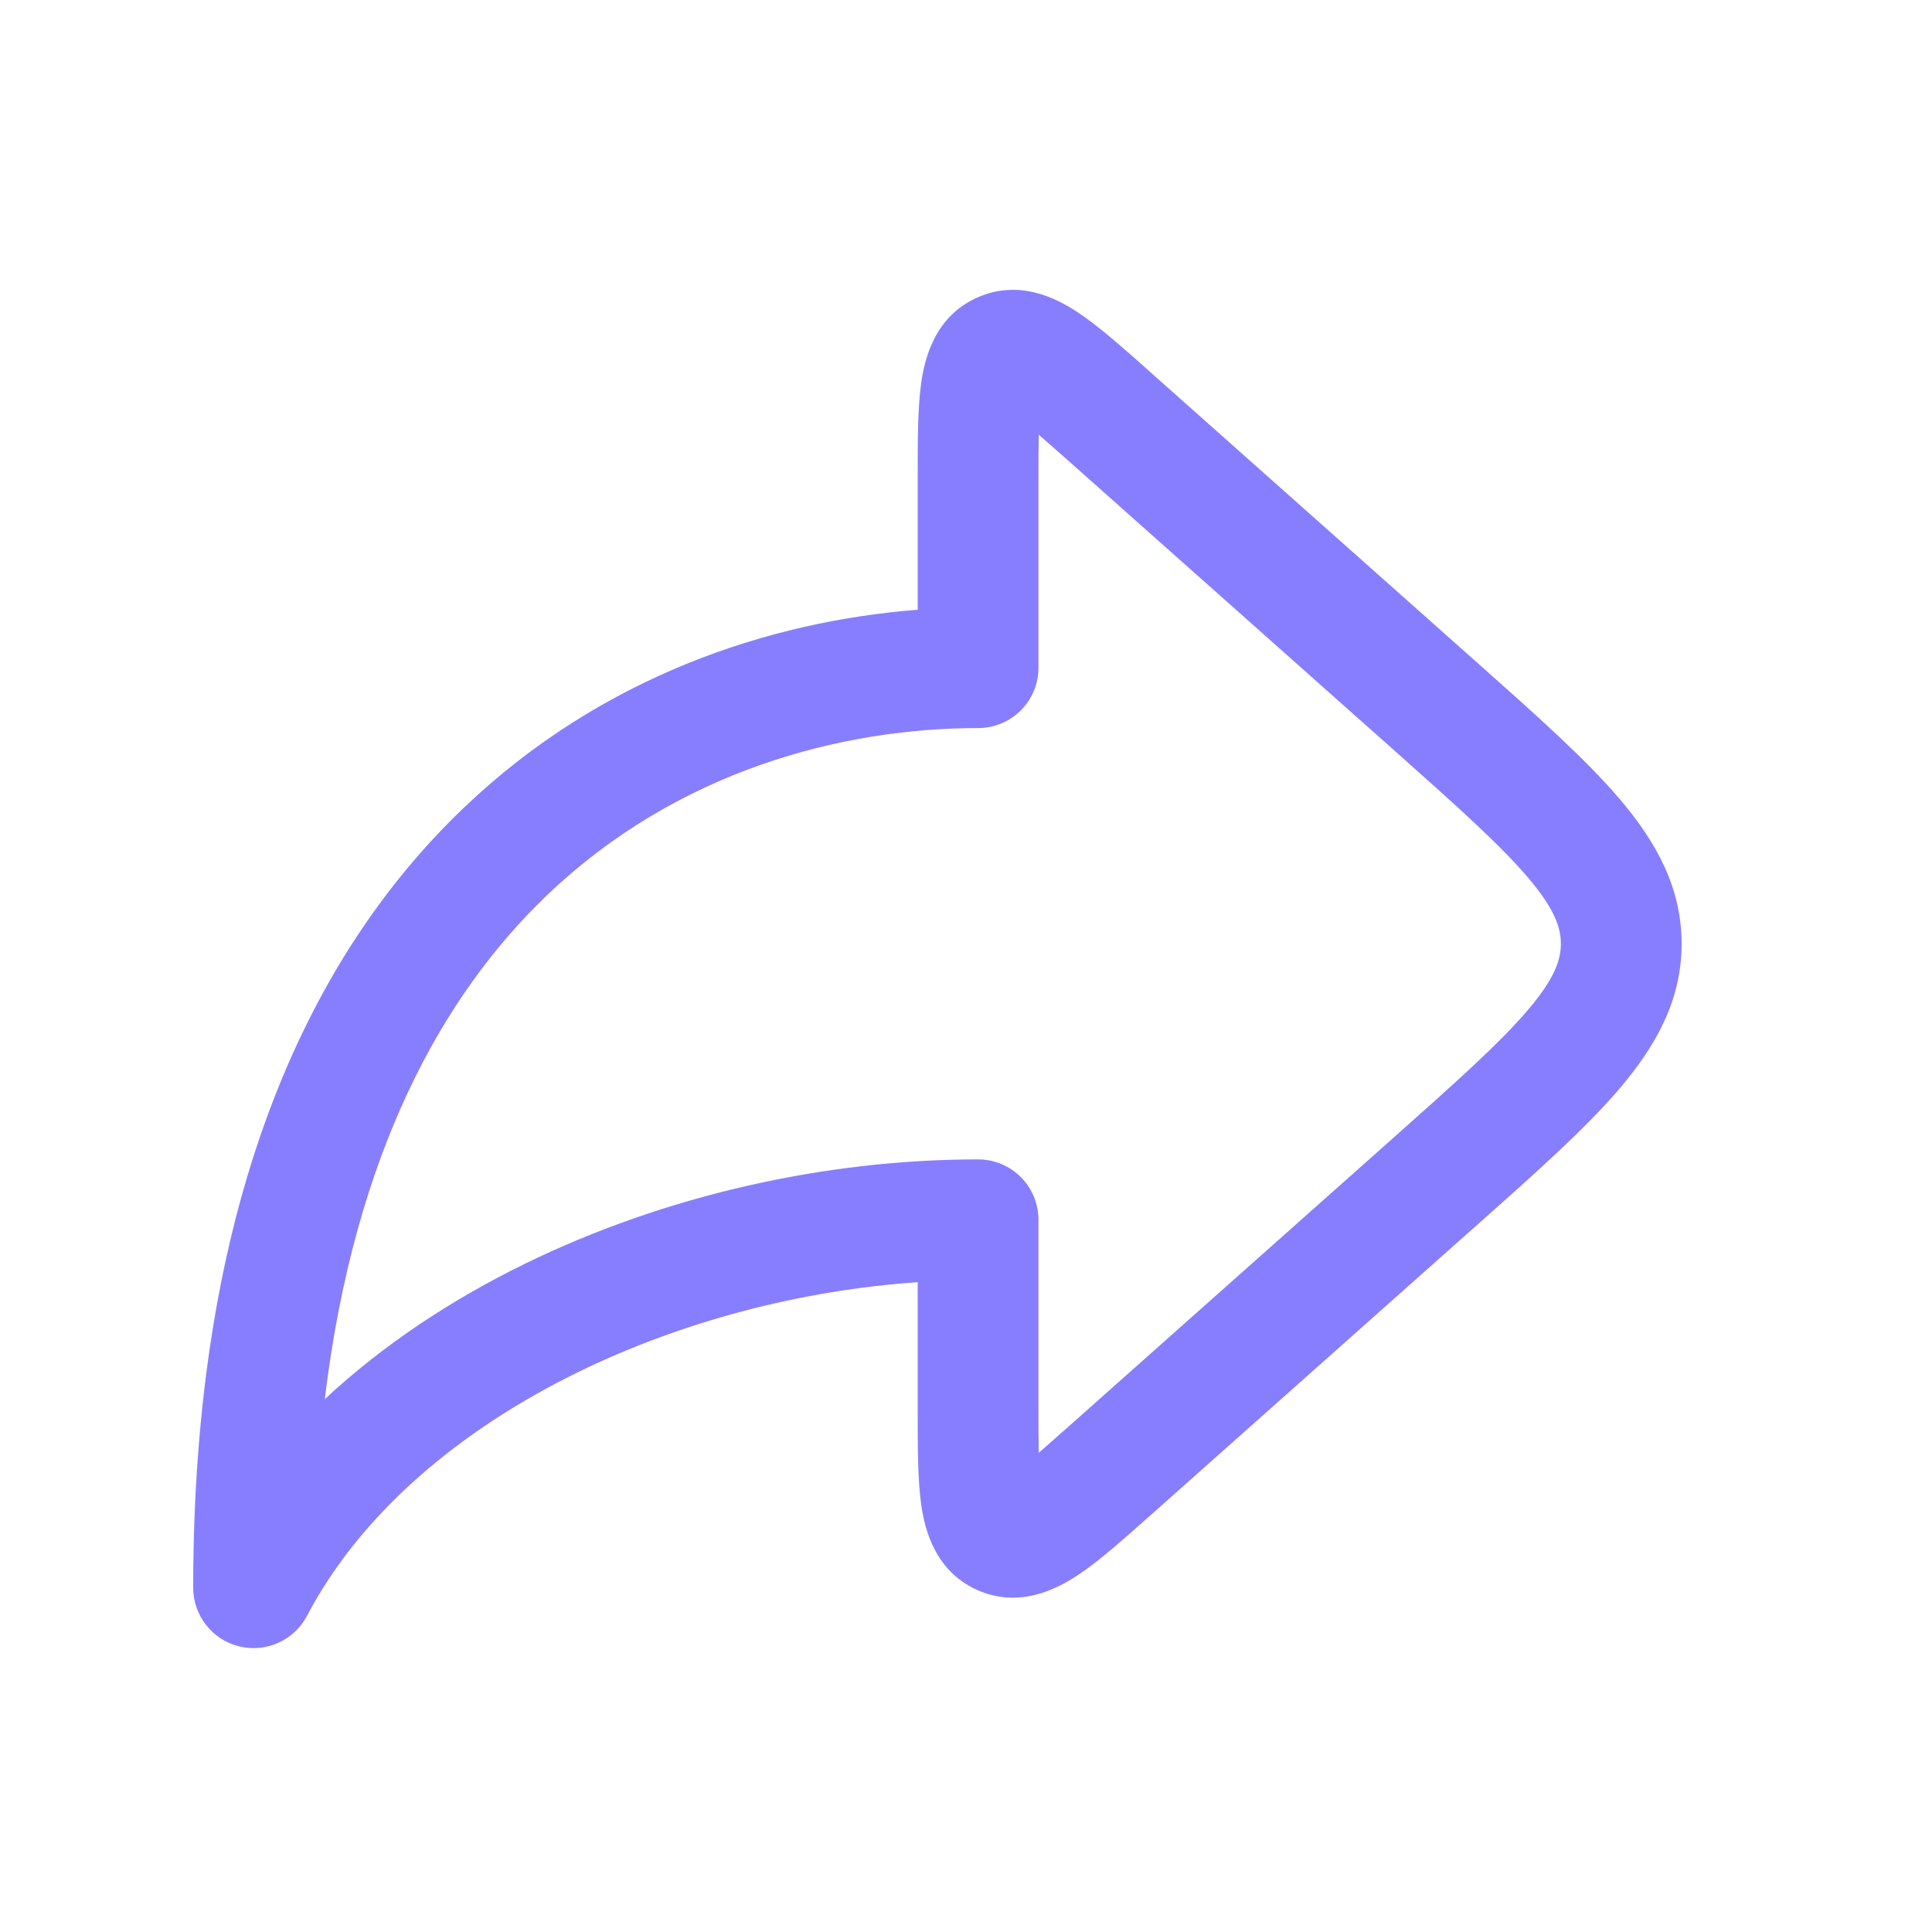
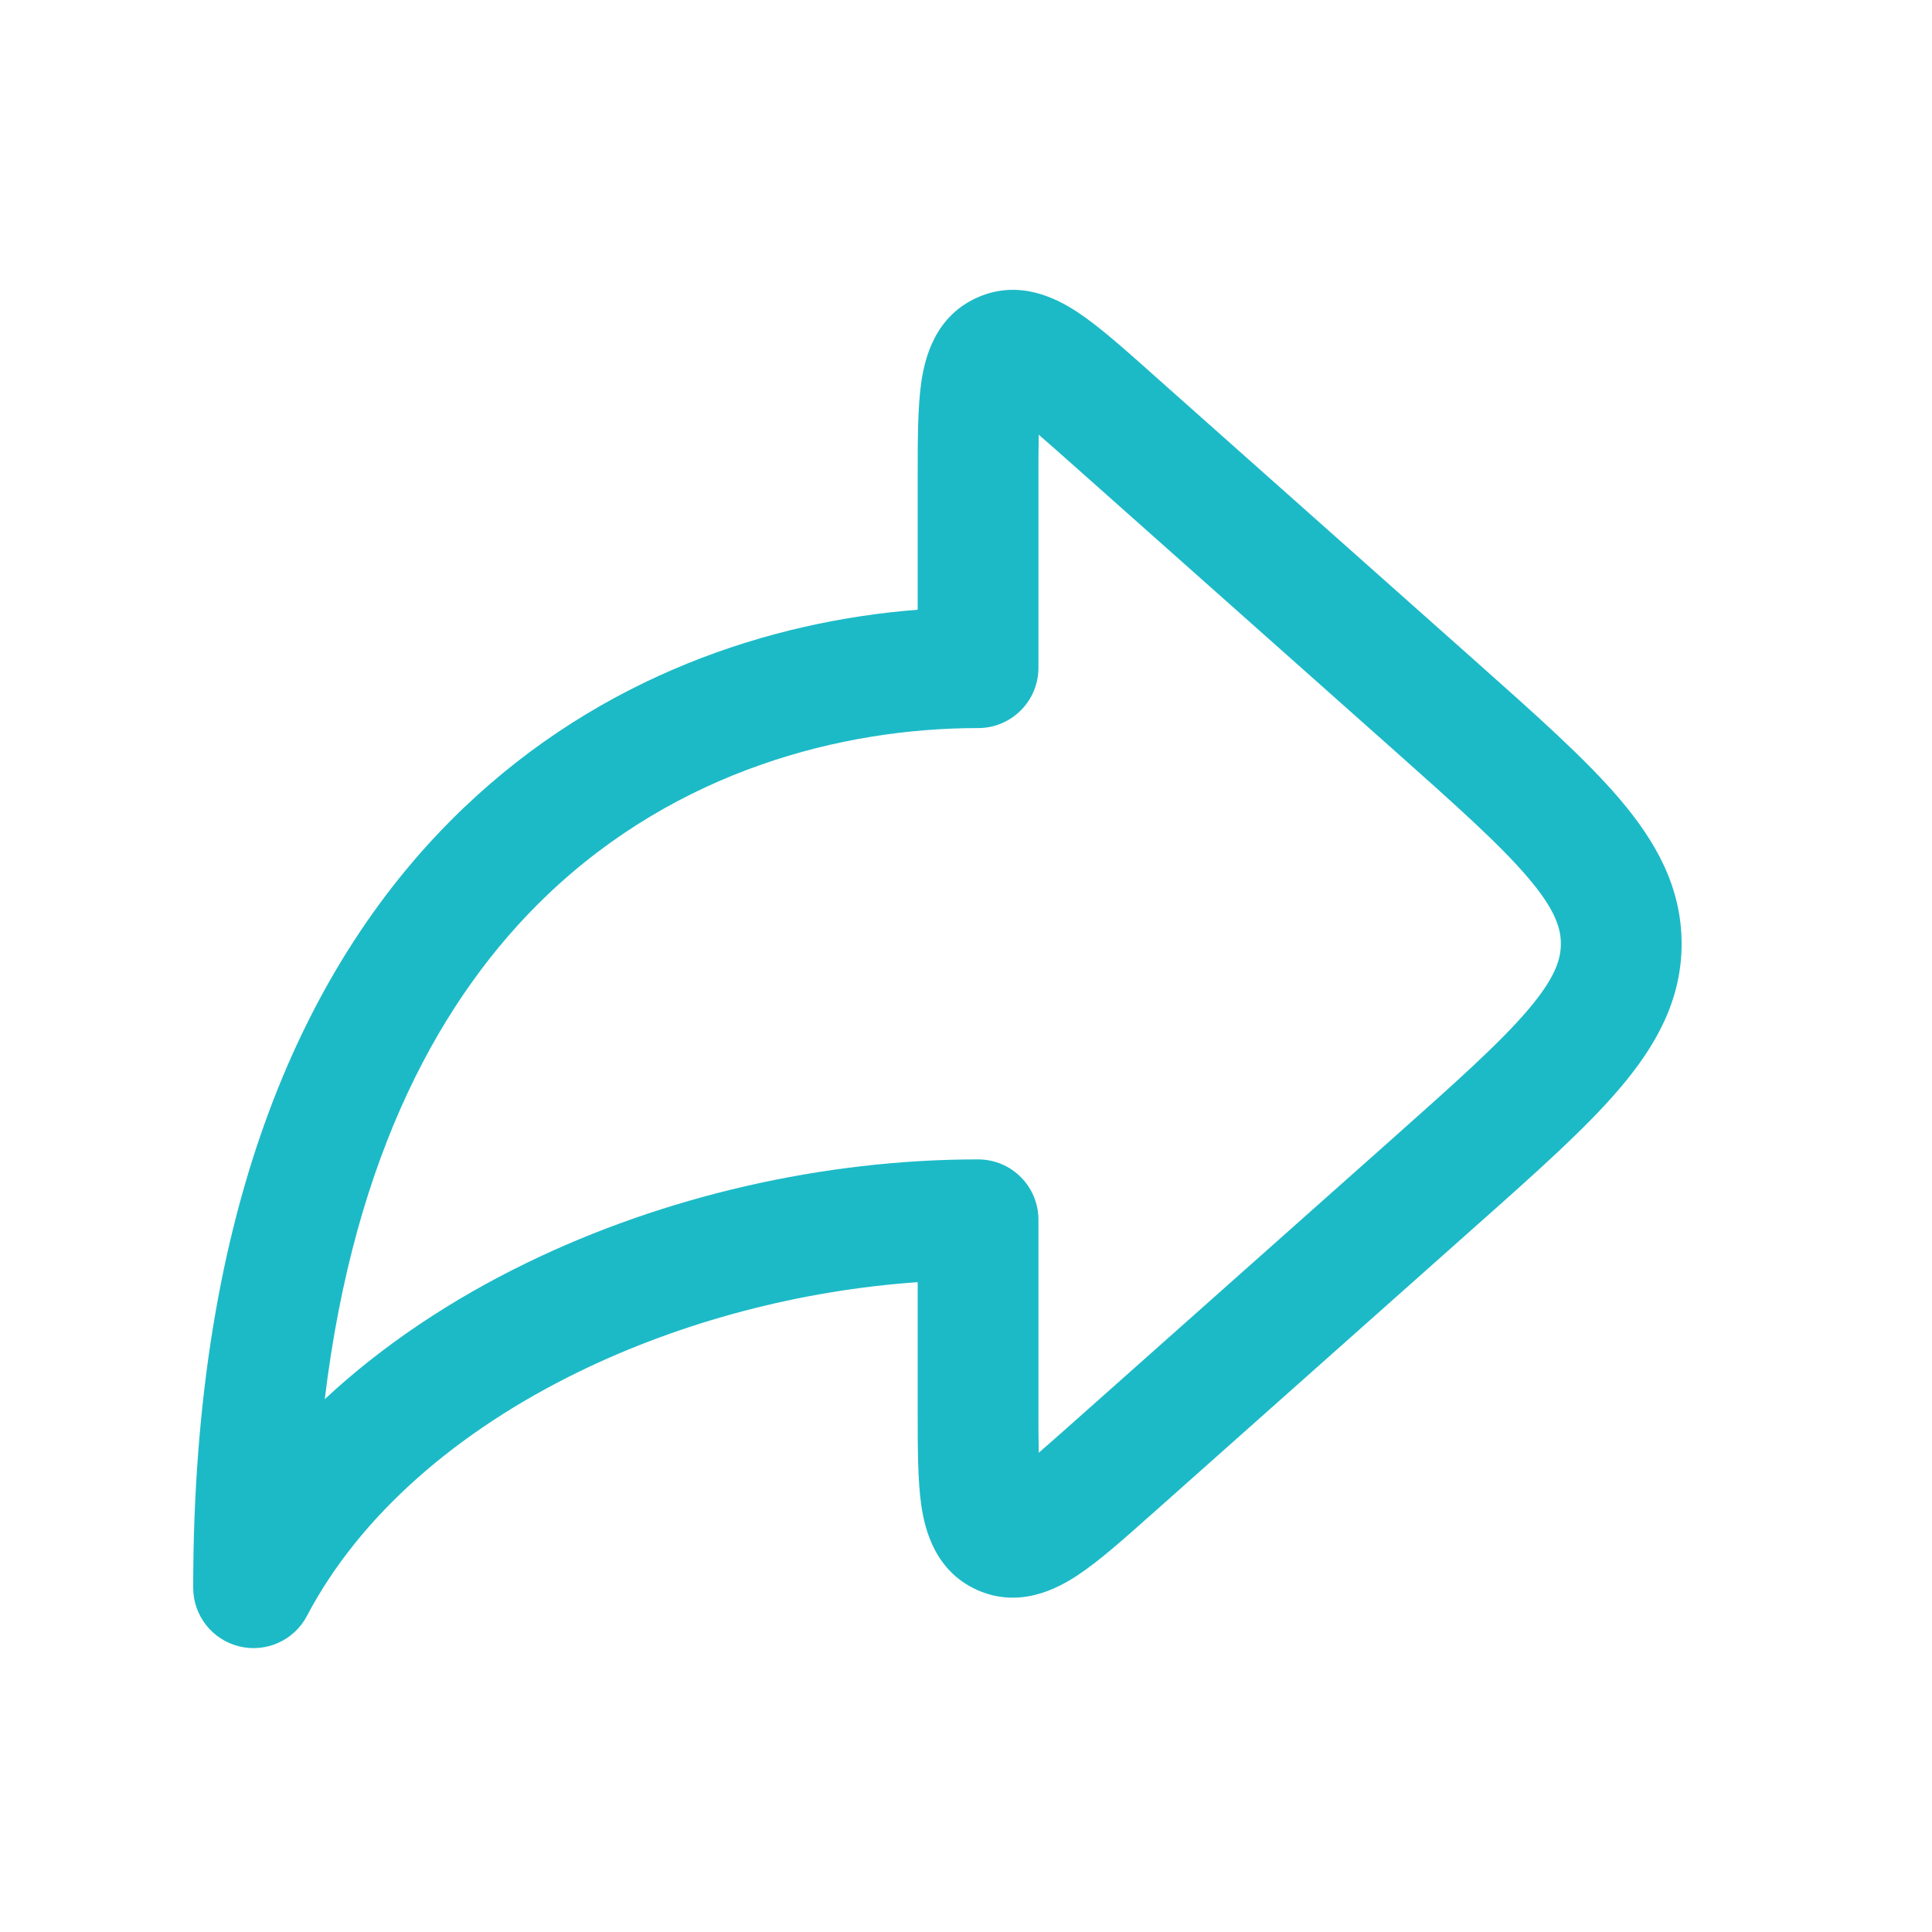
<svg xmlns="http://www.w3.org/2000/svg" width="20" height="20" viewBox="0 0 20 20" fill="none">
-   <path fill-rule="evenodd" clip-rule="evenodd" d="M11.895 3.84C11.906 3.85 11.916 3.859 11.927 3.869L15.272 6.842C15.896 7.397 16.414 7.856 16.769 8.274C17.142 8.713 17.408 9.185 17.408 9.77C17.408 10.354 17.142 10.826 16.769 11.265C16.414 11.683 15.896 12.143 15.272 12.697L11.927 15.671C11.916 15.68 11.906 15.69 11.895 15.699C11.625 15.94 11.372 16.164 11.154 16.308C10.94 16.449 10.551 16.654 10.115 16.459C9.679 16.263 9.574 15.835 9.537 15.582C9.5 15.323 9.5 14.985 9.5 14.624C9.5 14.609 9.5 14.595 9.5 14.581V13.273C8.29 13.357 7.065 13.678 5.993 14.2C4.732 14.815 3.725 15.686 3.178 16.727C3.045 16.981 2.755 17.112 2.475 17.043C2.196 16.974 2 16.724 2 16.436C2 12.502 3.151 9.94 4.797 8.366C6.232 6.993 7.98 6.43 9.5 6.312V4.959C9.5 4.944 9.5 4.93 9.5 4.916C9.5 4.554 9.5 4.216 9.537 3.958C9.574 3.704 9.679 3.276 10.115 3.081C10.551 2.885 10.94 3.09 11.154 3.231C11.372 3.375 11.625 3.6 11.895 3.84ZM10.753 4.5C10.847 4.581 10.959 4.681 11.097 4.803L14.407 7.745C15.075 8.339 15.525 8.741 15.817 9.084C16.097 9.413 16.158 9.606 16.158 9.77C16.158 9.933 16.097 10.126 15.817 10.455C15.525 10.798 15.075 11.2 14.407 11.794L11.097 14.736C10.959 14.858 10.847 14.958 10.753 15.039C10.75 14.915 10.75 14.764 10.75 14.581V12.627C10.75 12.281 10.47 12.002 10.125 12.002C8.531 12.002 6.875 12.38 5.445 13.077C4.679 13.45 3.966 13.921 3.362 14.484C3.669 11.944 4.577 10.306 5.661 9.269C7.011 7.977 8.717 7.537 10.125 7.537C10.47 7.537 10.75 7.258 10.75 6.912V4.959C10.75 4.775 10.75 4.624 10.753 4.5Z" fill="#877EFF" />
+   <path fill-rule="evenodd" clip-rule="evenodd" d="M11.895 3.84C11.906 3.85 11.916 3.859 11.927 3.869L15.272 6.842C15.896 7.397 16.414 7.856 16.769 8.274C17.142 8.713 17.408 9.185 17.408 9.77C17.408 10.354 17.142 10.826 16.769 11.265C16.414 11.683 15.896 12.143 15.272 12.697L11.927 15.671C11.916 15.68 11.906 15.69 11.895 15.699C11.625 15.94 11.372 16.164 11.154 16.308C10.94 16.449 10.551 16.654 10.115 16.459C9.679 16.263 9.574 15.835 9.537 15.582C9.5 15.323 9.5 14.985 9.5 14.624C9.5 14.609 9.5 14.595 9.5 14.581V13.273C8.29 13.357 7.065 13.678 5.993 14.2C4.732 14.815 3.725 15.686 3.178 16.727C3.045 16.981 2.755 17.112 2.475 17.043C2.196 16.974 2 16.724 2 16.436C2 12.502 3.151 9.94 4.797 8.366C6.232 6.993 7.98 6.43 9.5 6.312V4.959C9.5 4.944 9.5 4.93 9.5 4.916C9.5 4.554 9.5 4.216 9.537 3.958C9.574 3.704 9.679 3.276 10.115 3.081C10.551 2.885 10.94 3.09 11.154 3.231C11.372 3.375 11.625 3.6 11.895 3.84ZM10.753 4.5C10.847 4.581 10.959 4.681 11.097 4.803L14.407 7.745C15.075 8.339 15.525 8.741 15.817 9.084C16.097 9.413 16.158 9.606 16.158 9.77C16.158 9.933 16.097 10.126 15.817 10.455C15.525 10.798 15.075 11.2 14.407 11.794L11.097 14.736C10.959 14.858 10.847 14.958 10.753 15.039C10.75 14.915 10.75 14.764 10.75 14.581V12.627C10.75 12.281 10.47 12.002 10.125 12.002C8.531 12.002 6.875 12.38 5.445 13.077C4.679 13.45 3.966 13.921 3.362 14.484C3.669 11.944 4.577 10.306 5.661 9.269C7.011 7.977 8.717 7.537 10.125 7.537C10.47 7.537 10.75 7.258 10.75 6.912V4.959C10.75 4.775 10.75 4.624 10.753 4.5Z" fill="#1cbac7" />
</svg>
